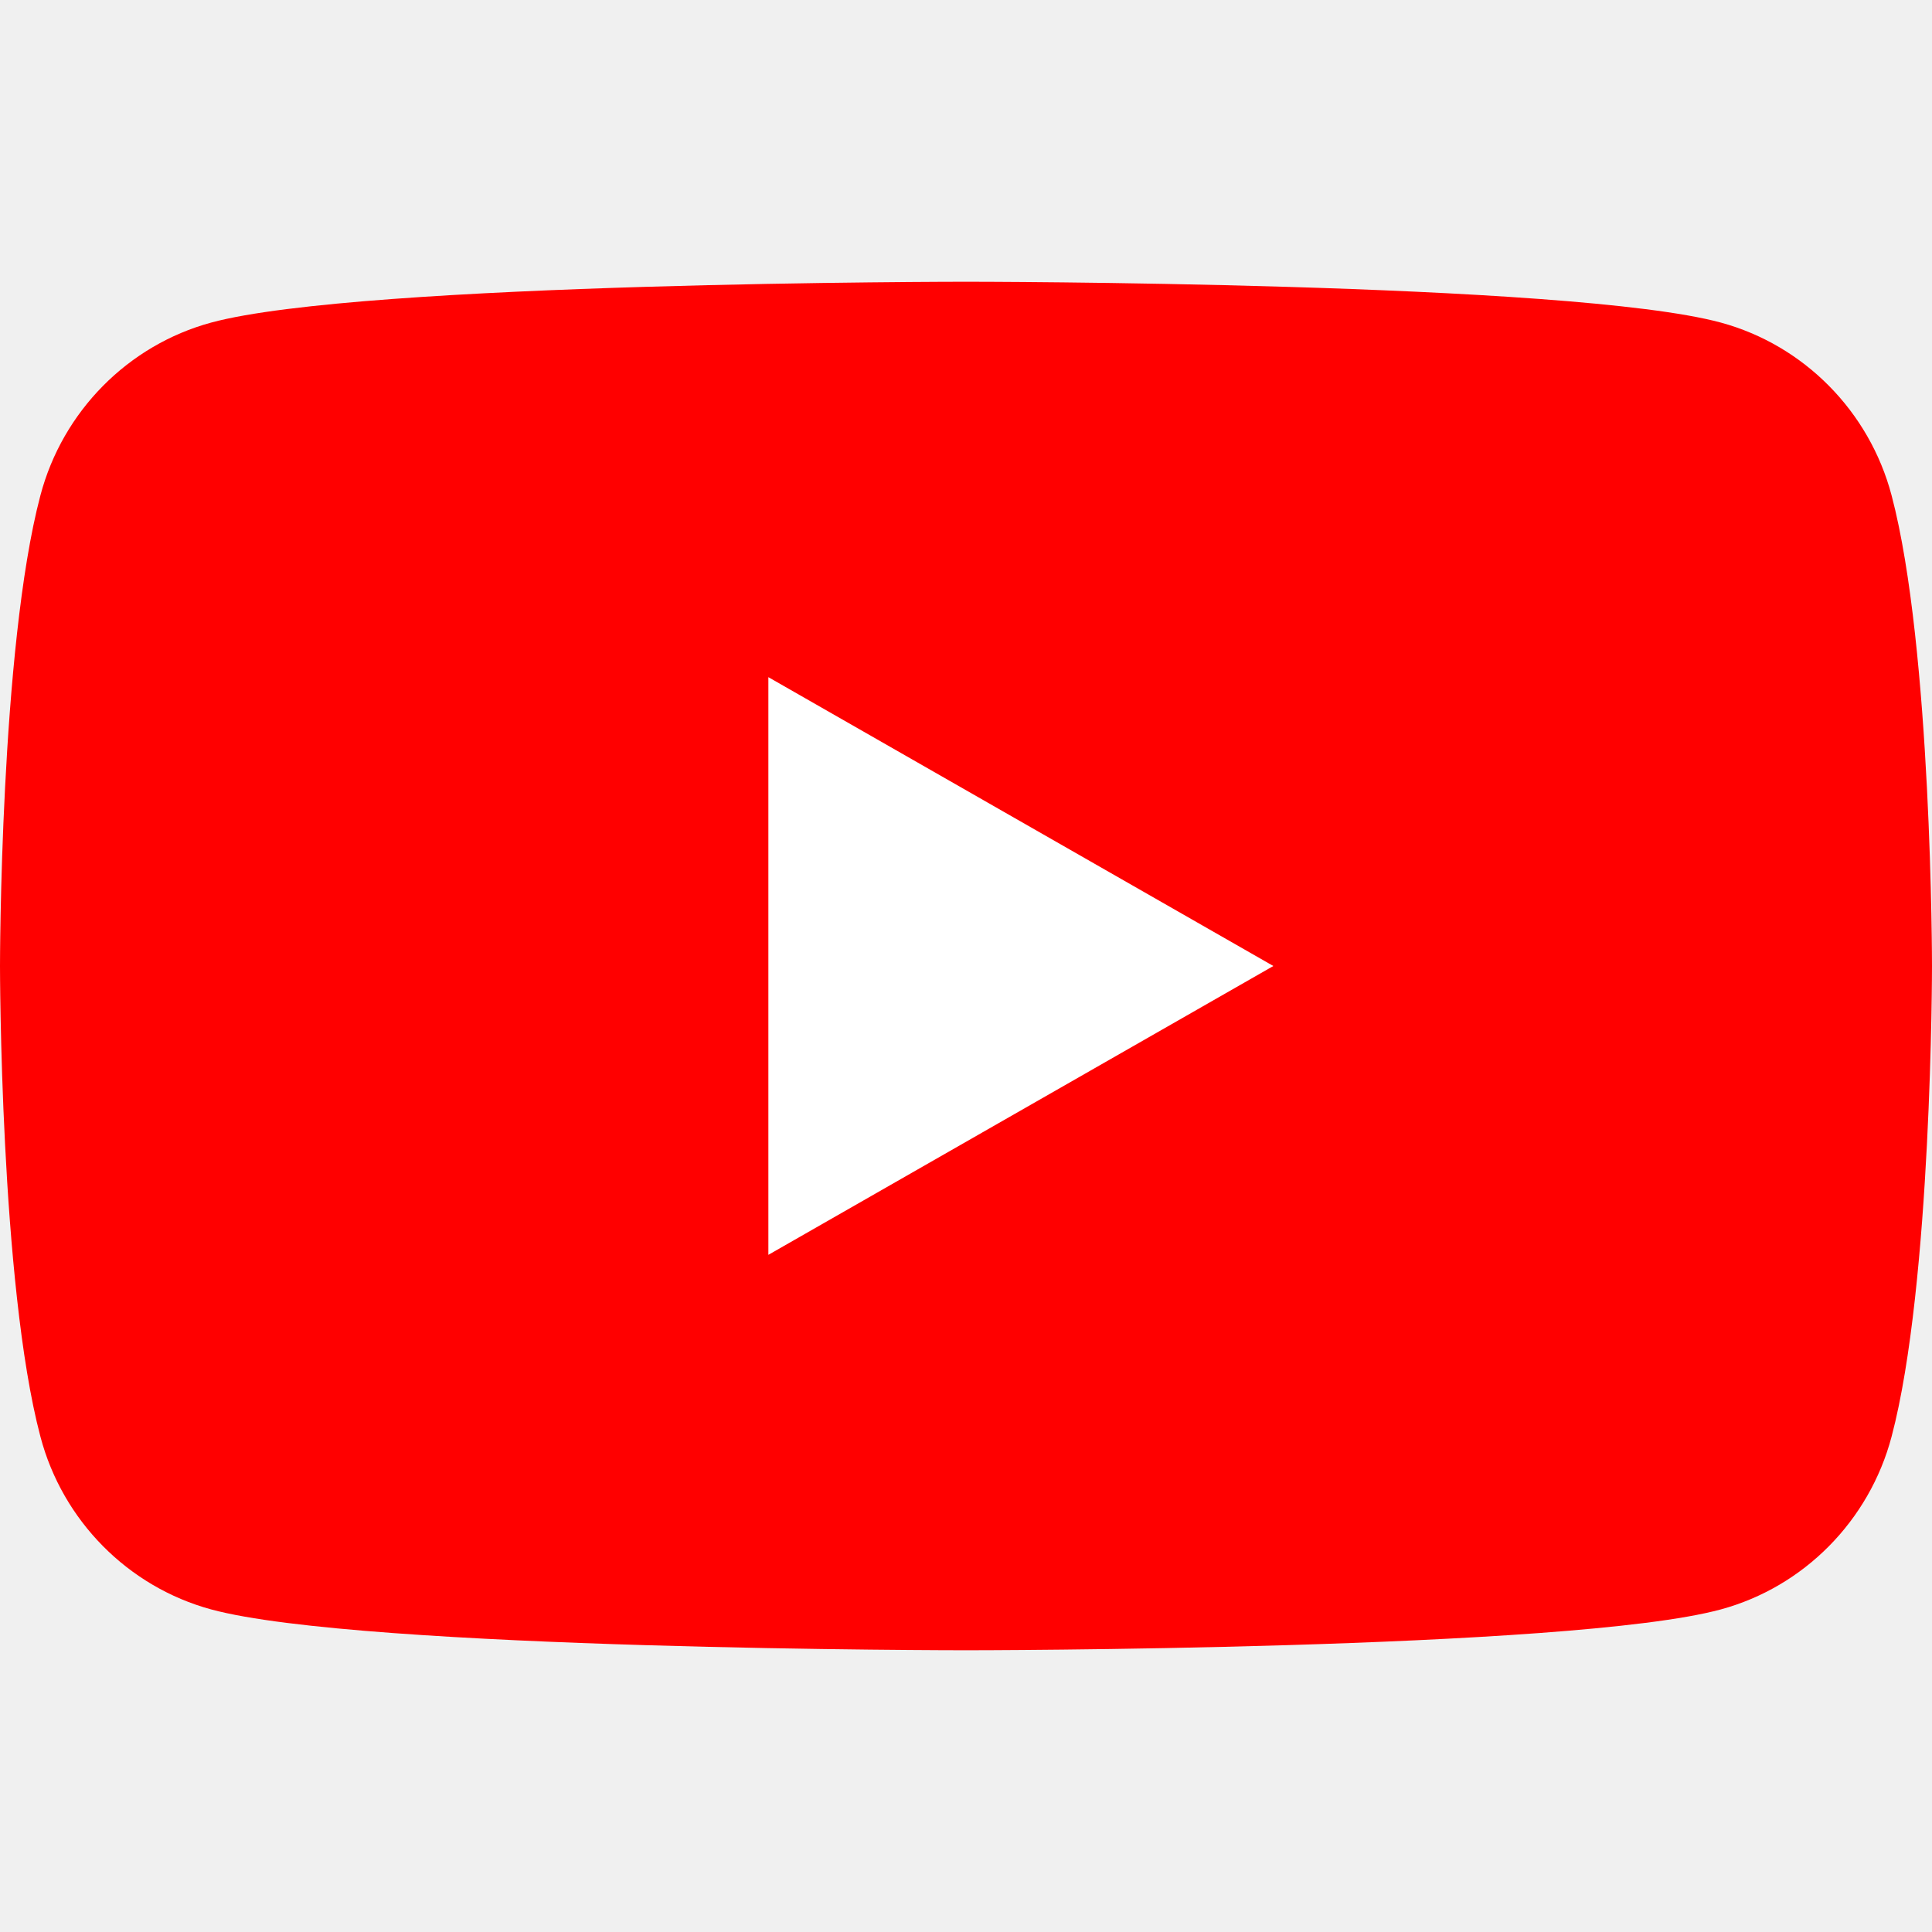
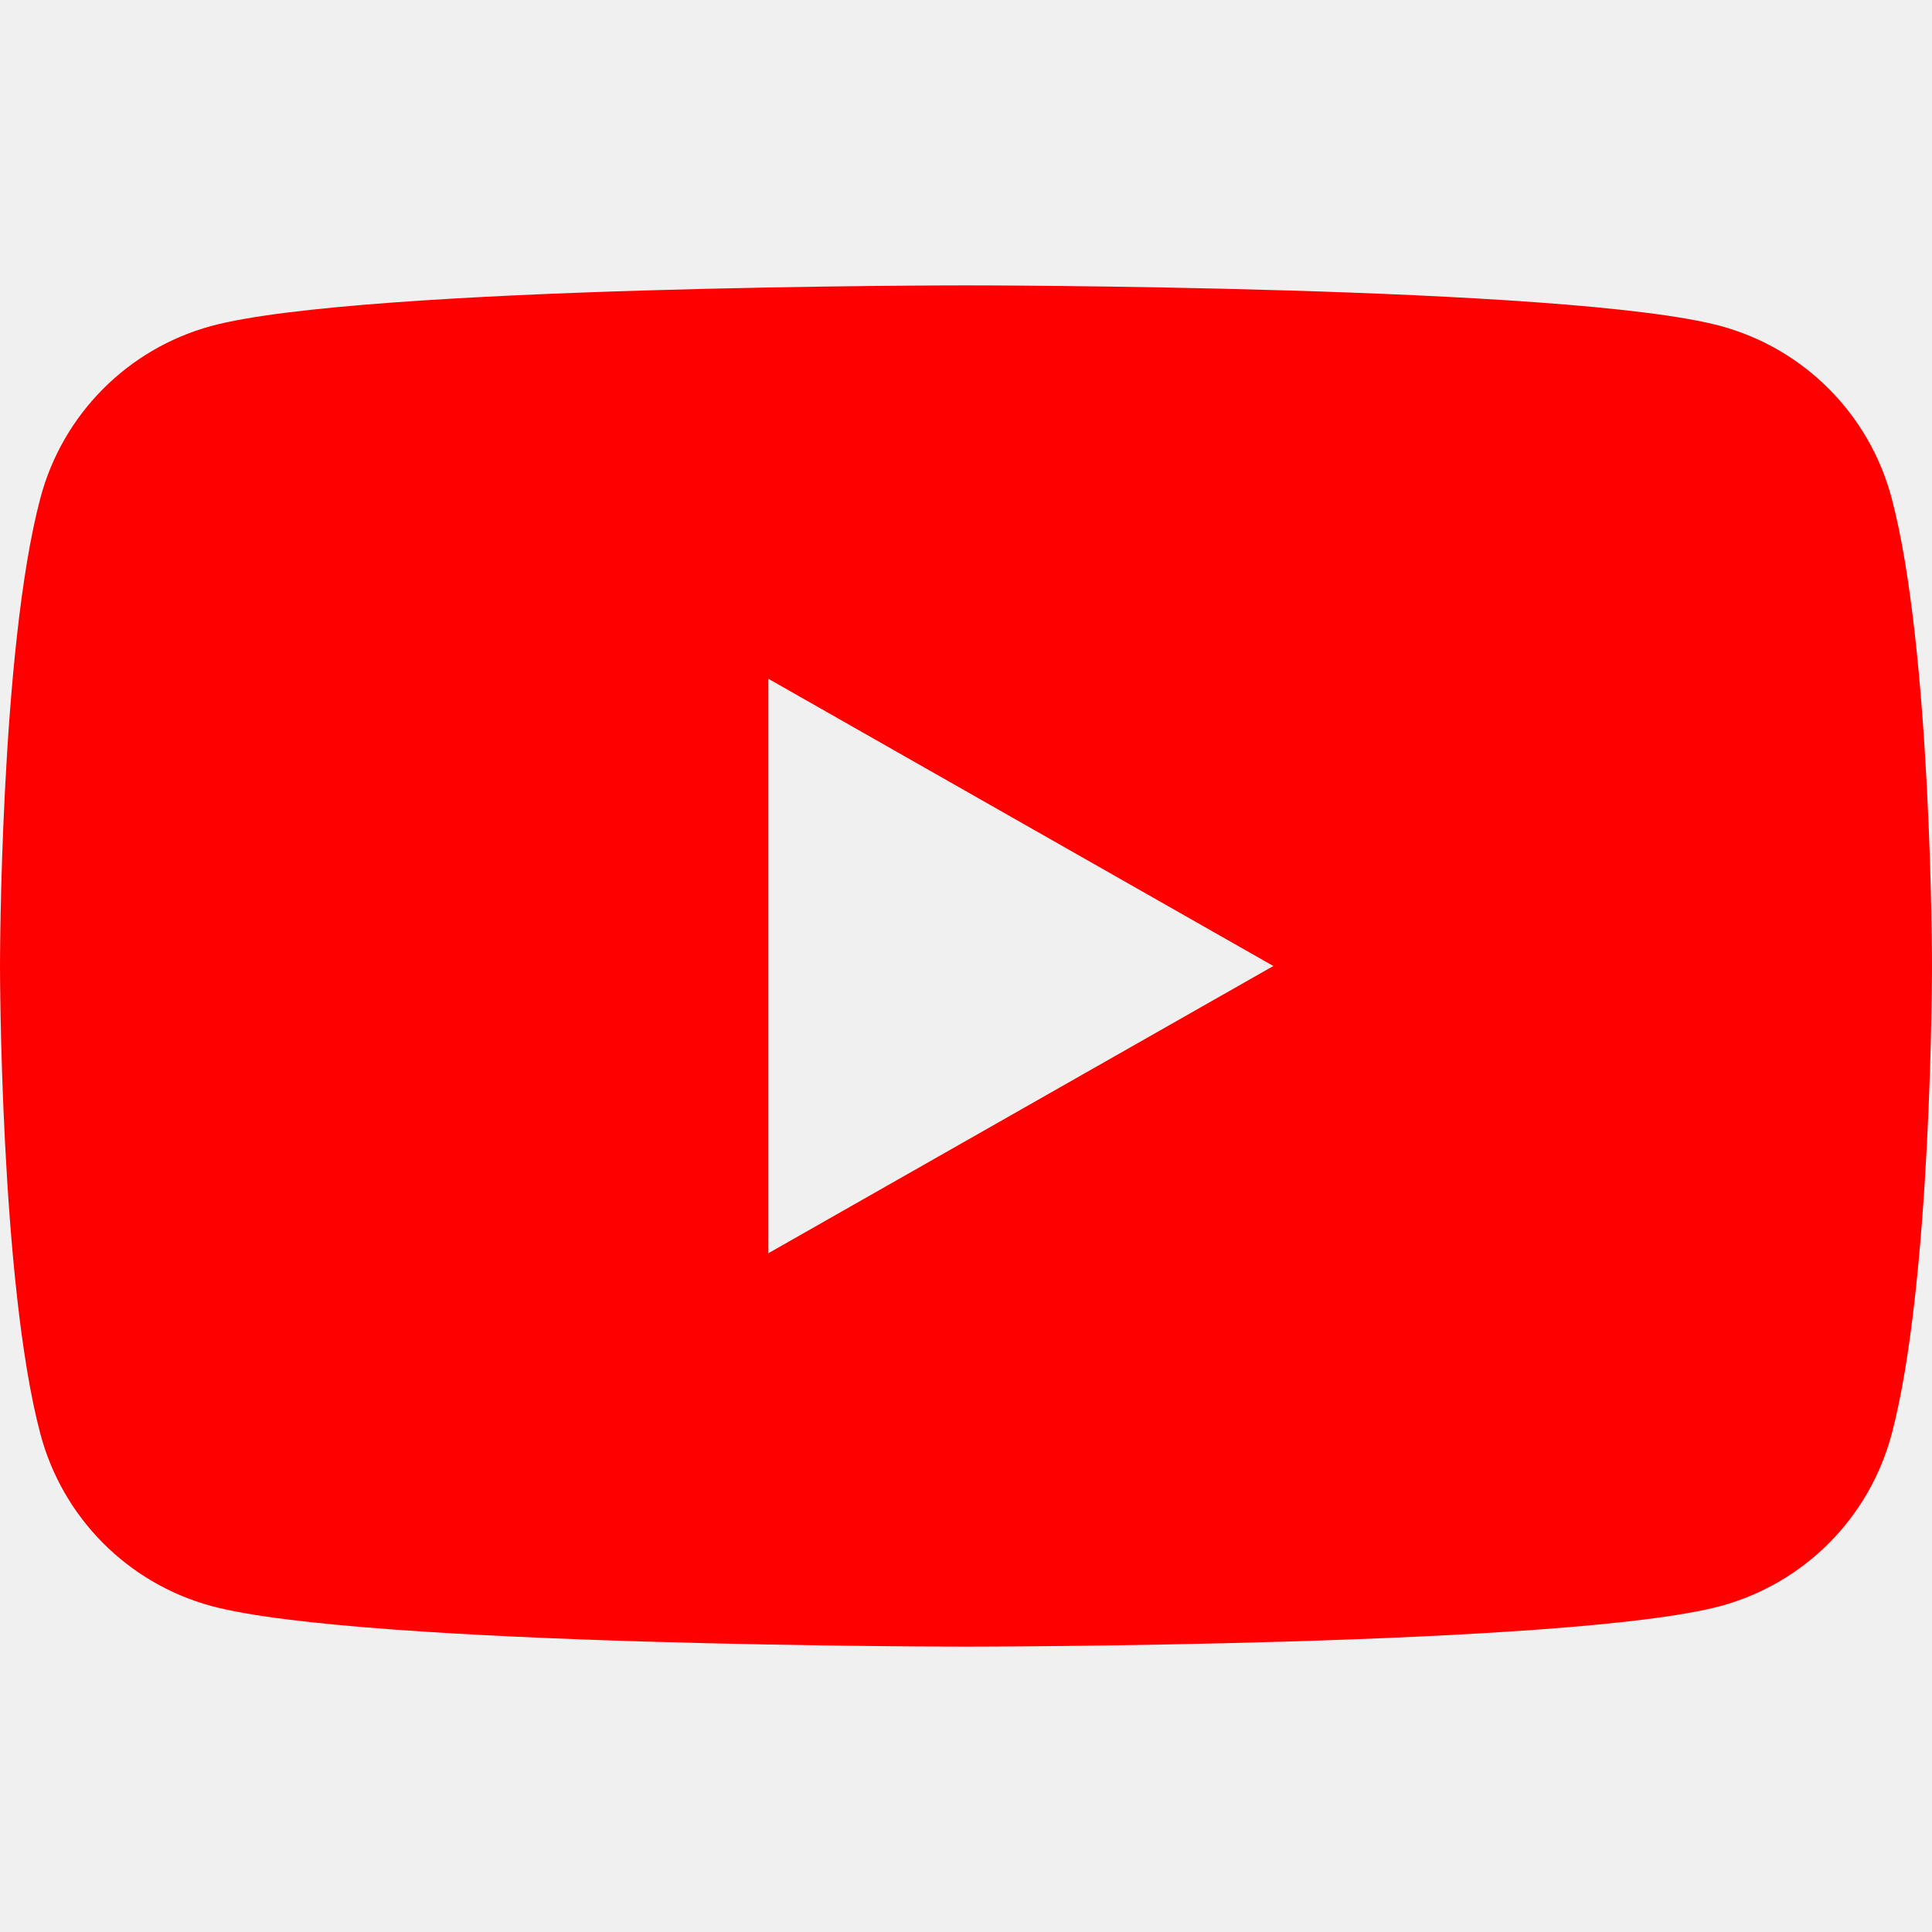
- <svg xmlns="http://www.w3.org/2000/svg" fill="none" height="24" viewBox="0 0 24 24" width="24">
-   <path d="m23.498 6.154c-.276-1.045-1.09-1.867-2.122-2.147-1.871-.507-9.376-.507-9.376-.507s-7.505 0-9.376.507c-1.032.28-1.846 1.102-2.122 2.147-.502 1.895-.502 5.846-.502 5.846s0 3.951.502 5.846c.275 1.045 1.09 1.867 2.122 2.147 1.871.507 9.376.507 9.376.507s7.505 0 9.376-.507c1.032-.28 1.846-1.102 2.122-2.147.502-1.895.502-5.846.502-5.846s0-3.951-.502-5.846z" fill="#f00" />
-   <path d="m9.545 15.588 6.273-3.588-6.273-3.588z" fill="#fff" />
+ <svg xmlns="http://www.w3.org/2000/svg" fill="#FF0000" role="img" viewBox="0 0 24 24">
+   <path d="M23.498 6.186a3.016 3.016 0 0 0-2.122-2.136C19.505 3.545 12 3.545 12 3.545s-7.505 0-9.377.505A3.017 3.017 0 0 0 .502 6.186C0 8.07 0 12 0 12s0 3.93.502 5.814a3.016 3.016 0 0 0 2.122 2.136c1.871.505 9.376.505 9.376.505s7.505 0 9.377-.505a3.015 3.015 0 0 0 2.122-2.136C24 15.93 24 12 24 12s0-3.93-.502-5.814zM9.545 15.568V8.432L15.818 12l-6.273 3.568z" />
</svg>
